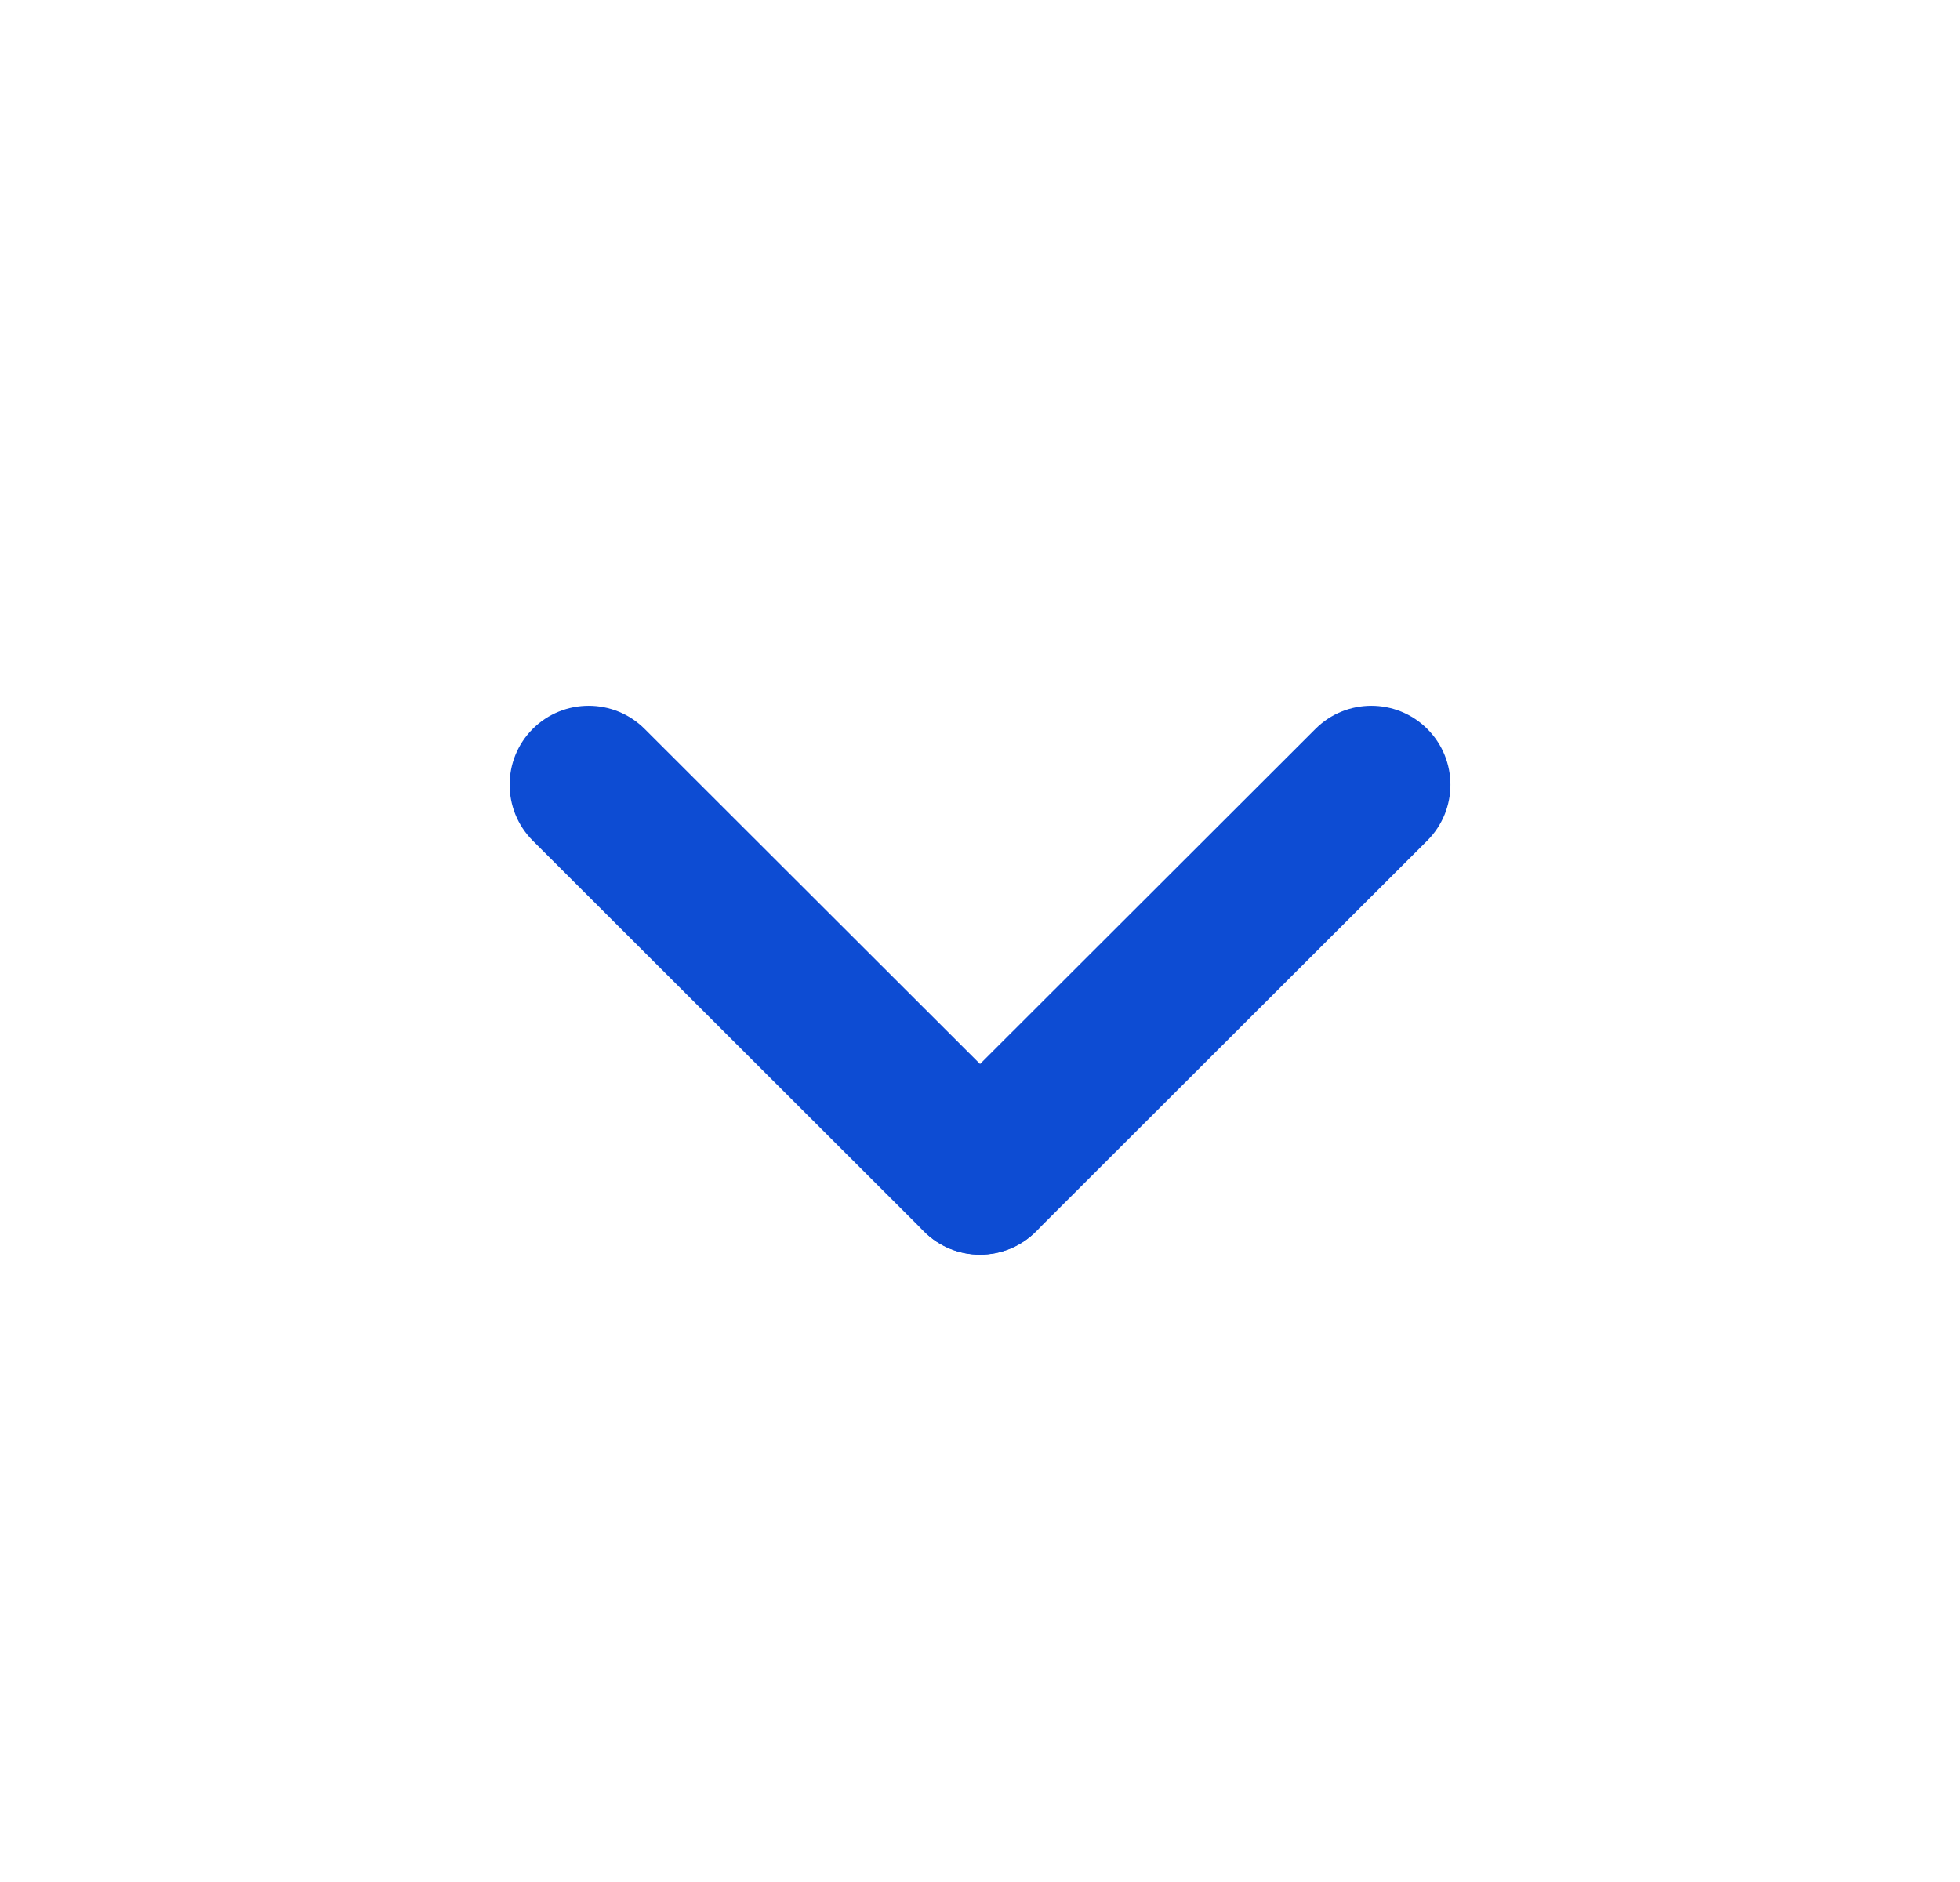
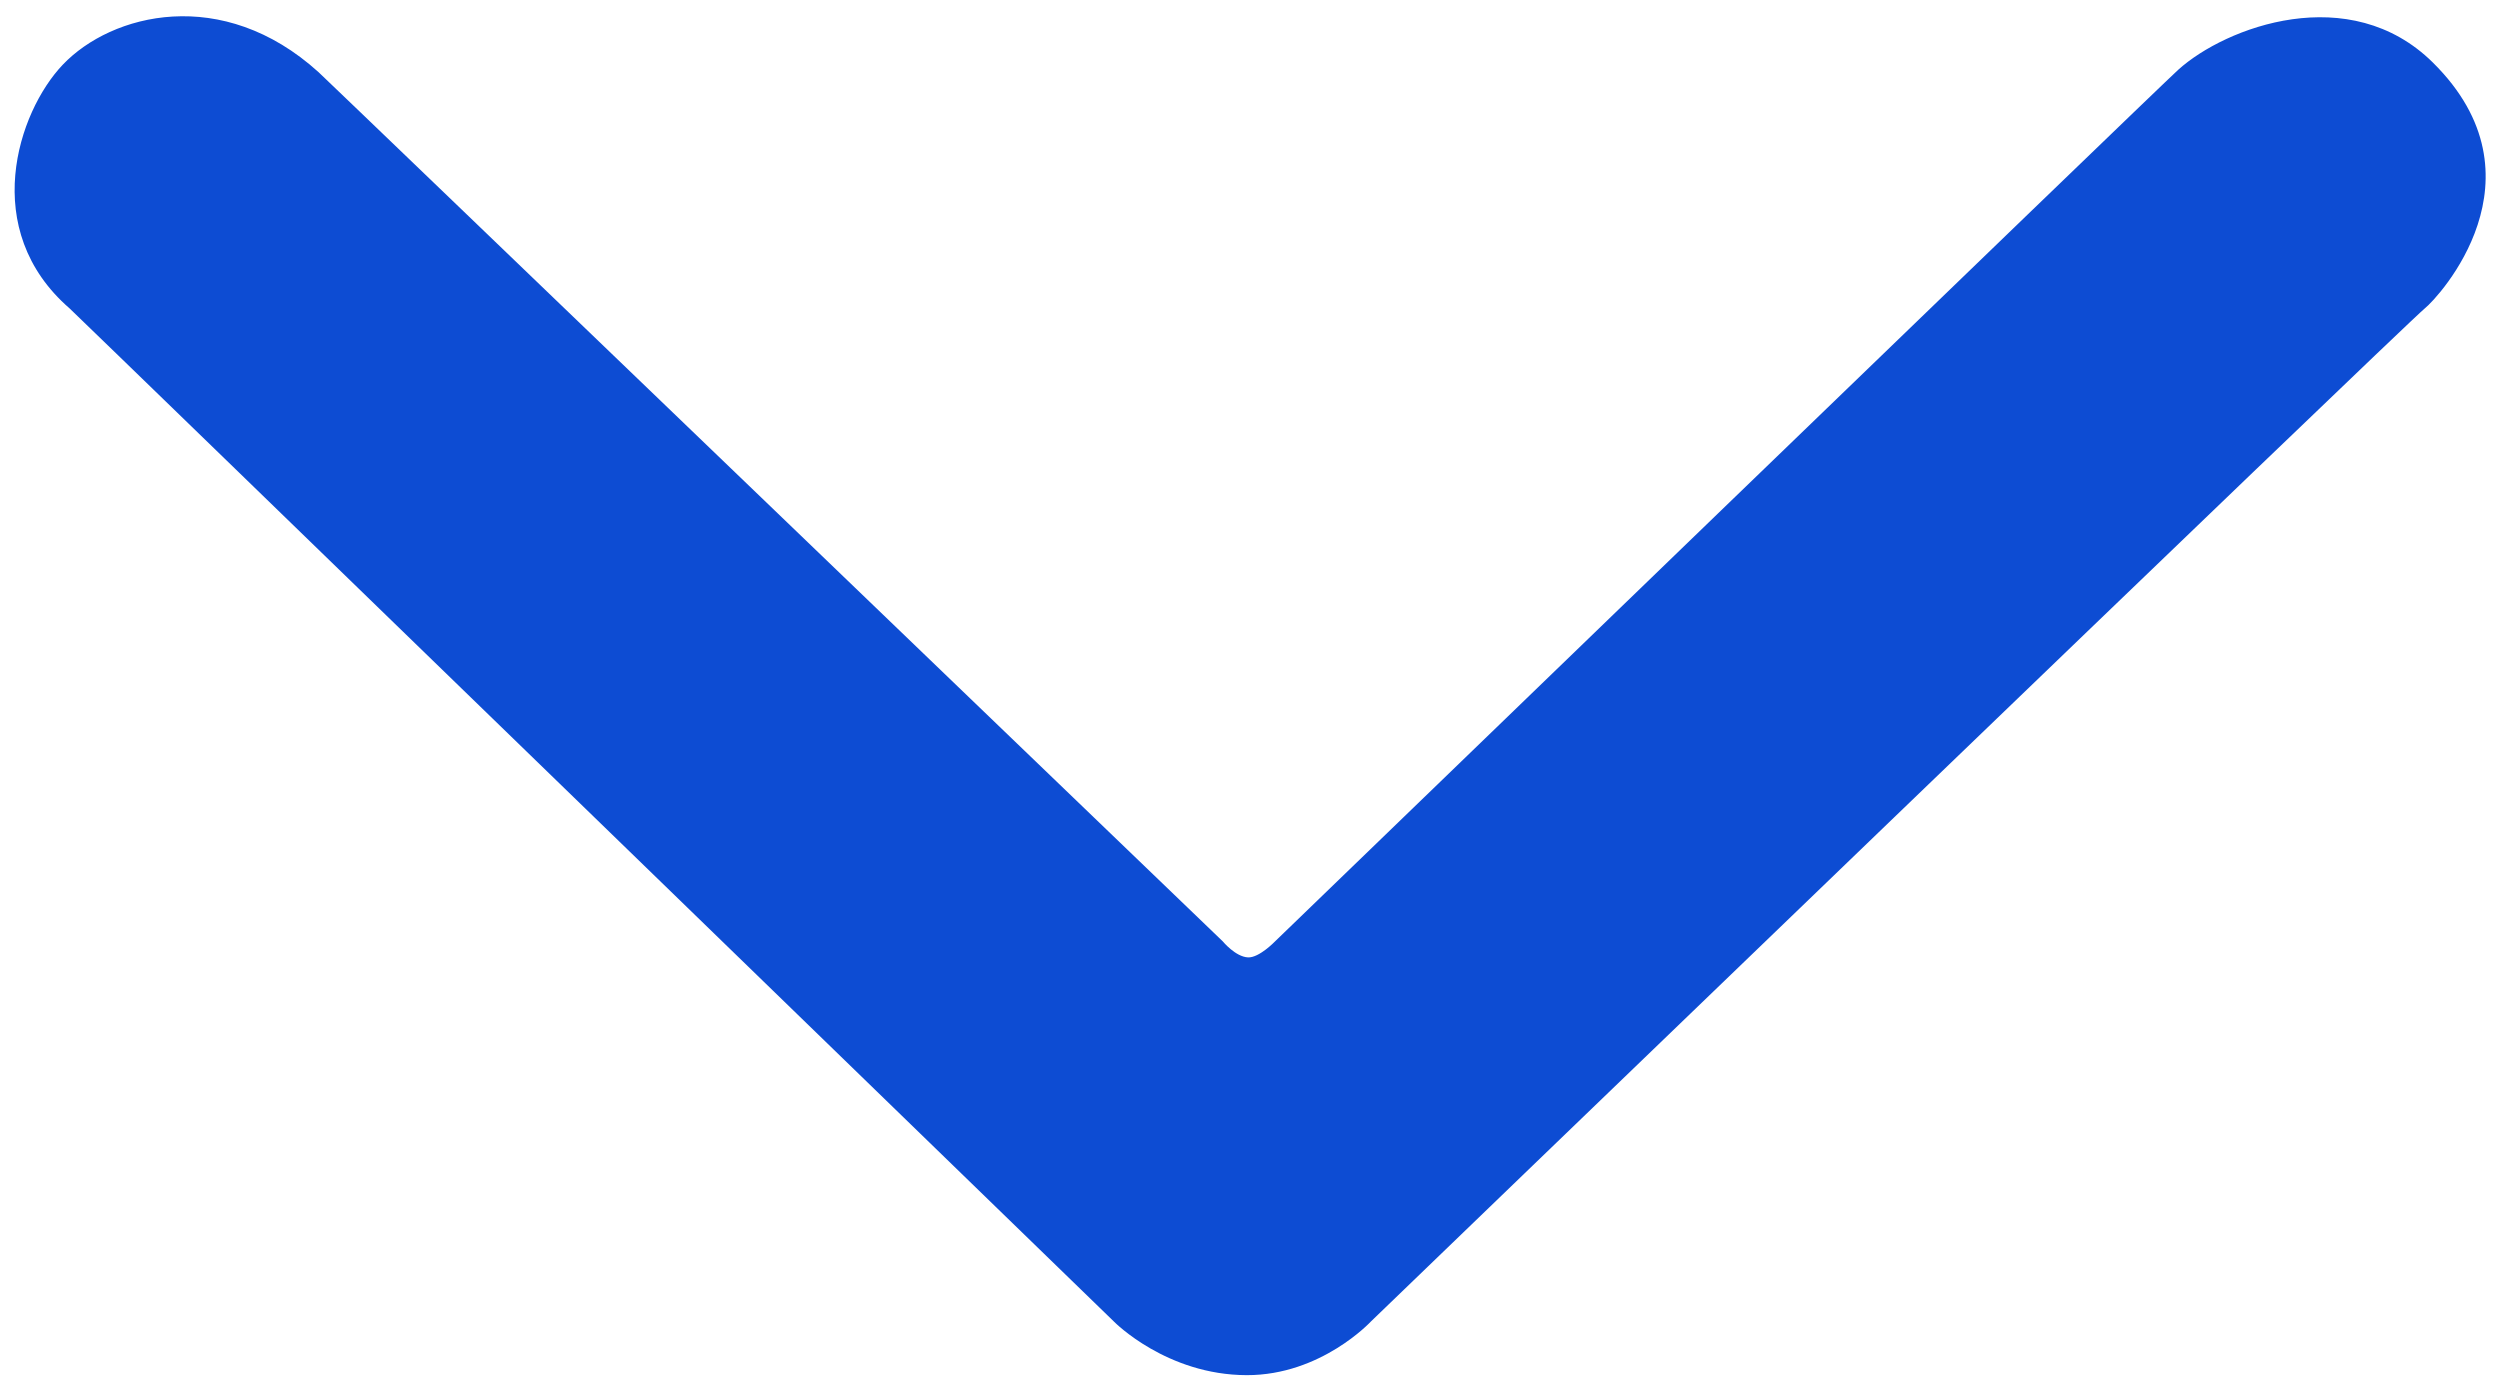
- <svg xmlns="http://www.w3.org/2000/svg" viewBox="0 0 25 24" fill="none">
-   <path d="M6.795 10.72C6.402 10.326 6.402 9.688 6.795 9.295C7.189 8.902 7.828 8.902 8.222 9.295L13.213 14.28C13.607 14.674 13.607 15.312 13.213 15.705C12.819 16.098 12.181 16.098 11.787 15.705L6.795 10.72Z" fill="#0D4CD3" />
-   <path d="M16.779 9.295C17.172 8.902 17.811 8.902 18.205 9.295C18.599 9.689 18.599 10.326 18.205 10.72L13.213 15.705C12.819 16.098 12.181 16.098 11.787 15.705C11.393 15.312 11.393 14.674 11.787 14.281L16.779 9.295Z" fill="#0D4CD3" />
+ <svg xmlns="http://www.w3.org/2000/svg" width="100%" height="100%" viewBox="0 0 18 10" version="1.1" xml:space="preserve" style="fill-rule:evenodd;clip-rule:evenodd;stroke-linejoin:round;stroke-miterlimit:2;">
+   <g transform="matrix(-0.0247114,-3.02628e-18,2.90782e-18,-0.0237442,23.7506,13.5573)">
+     <path d="M254.6,477.479C259.711,473.272 561.717,170.223 561.717,170.223C561.717,170.223 576.205,153.951 597.839,153.983C621.181,154.019 636.425,170.096 636.425,170.096C636.425,170.096 939.167,475.94 940.854,477.463C967.2,501.255 956.012,536.939 942.827,551.356C928.606,566.906 896.33,575.498 868.319,549.101C865.351,546.304 604.846,285.516 604.846,285.516C604.846,285.516 601.137,280.823 597.481,280.661C594.25,280.517 589.683,285.449 589.683,285.449C589.683,285.449 332.794,543.858 326.478,549.801C312.614,562.847 276.463,576.895 252.279,552.019C218.24,517.006 250.72,480.673 254.6,477.479Z" style="fill:#0D4CD3" />
+   </g>
</svg>
